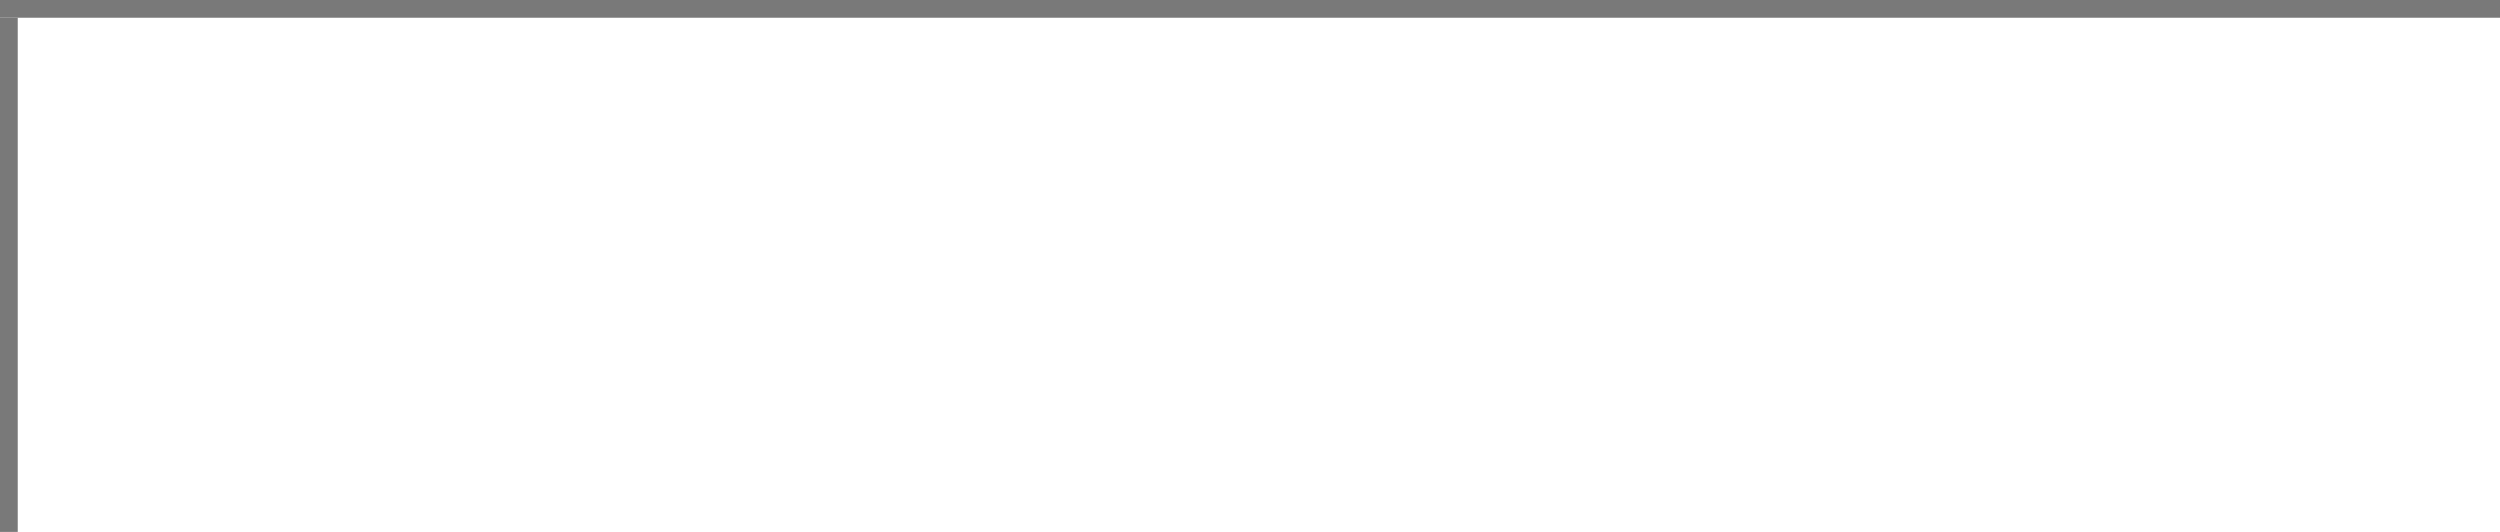
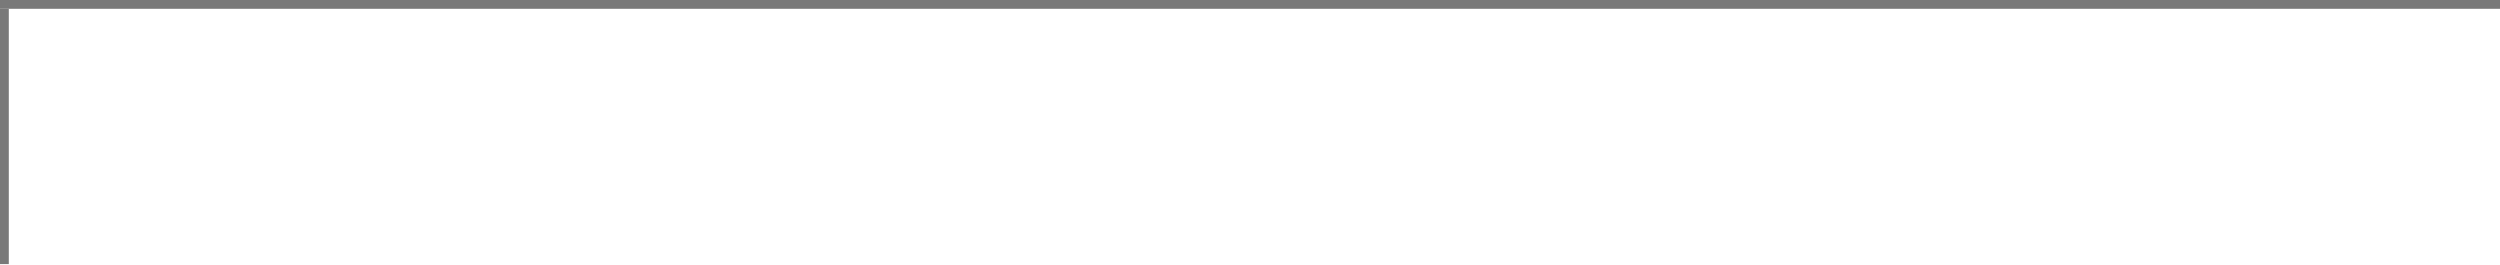
- <svg xmlns="http://www.w3.org/2000/svg" version="1.1" width="141px" height="30px" viewBox="0 150 141 30">
-   <path d="M 1 1  L 141 1  L 141 30  L 1 30  L 1 1  Z " fill-rule="nonzero" fill="rgba(255, 255, 255, 1)" stroke="none" transform="matrix(1 0 0 1 0 150 )" class="fill" />
-   <path d="M 0.5 1  L 0.5 30  " stroke-width="1" stroke-dasharray="0" stroke="rgba(121, 121, 121, 1)" fill="none" transform="matrix(1 0 0 1 0 150 )" class="stroke" />
-   <path d="M 0 0.5  L 141 0.5  " stroke-width="1" stroke-dasharray="0" stroke="rgba(121, 121, 121, 1)" fill="none" transform="matrix(1 0 0 1 0 150 )" class="stroke" />
+ <svg xmlns="http://www.w3.org/2000/svg" version="1.1" width="284px" height="30px" viewBox="141 30 284 30">
+   <path d="M 1 1  L 284 1  L 284 30  L 1 30  L 1 1  Z " fill-rule="nonzero" fill="rgba(255, 255, 255, 1)" stroke="none" transform="matrix(1 0 0 1 141 30 )" class="fill" />
+   <path d="M 0.5 1  L 0.5 30  " stroke-width="1" stroke-dasharray="0" stroke="rgba(121, 121, 121, 1)" fill="none" transform="matrix(1 0 0 1 141 30 )" class="stroke" />
+   <path d="M 0 0.5  L 284 0.5  " stroke-width="1" stroke-dasharray="0" stroke="rgba(121, 121, 121, 1)" fill="none" transform="matrix(1 0 0 1 141 30 )" class="stroke" />
</svg>
